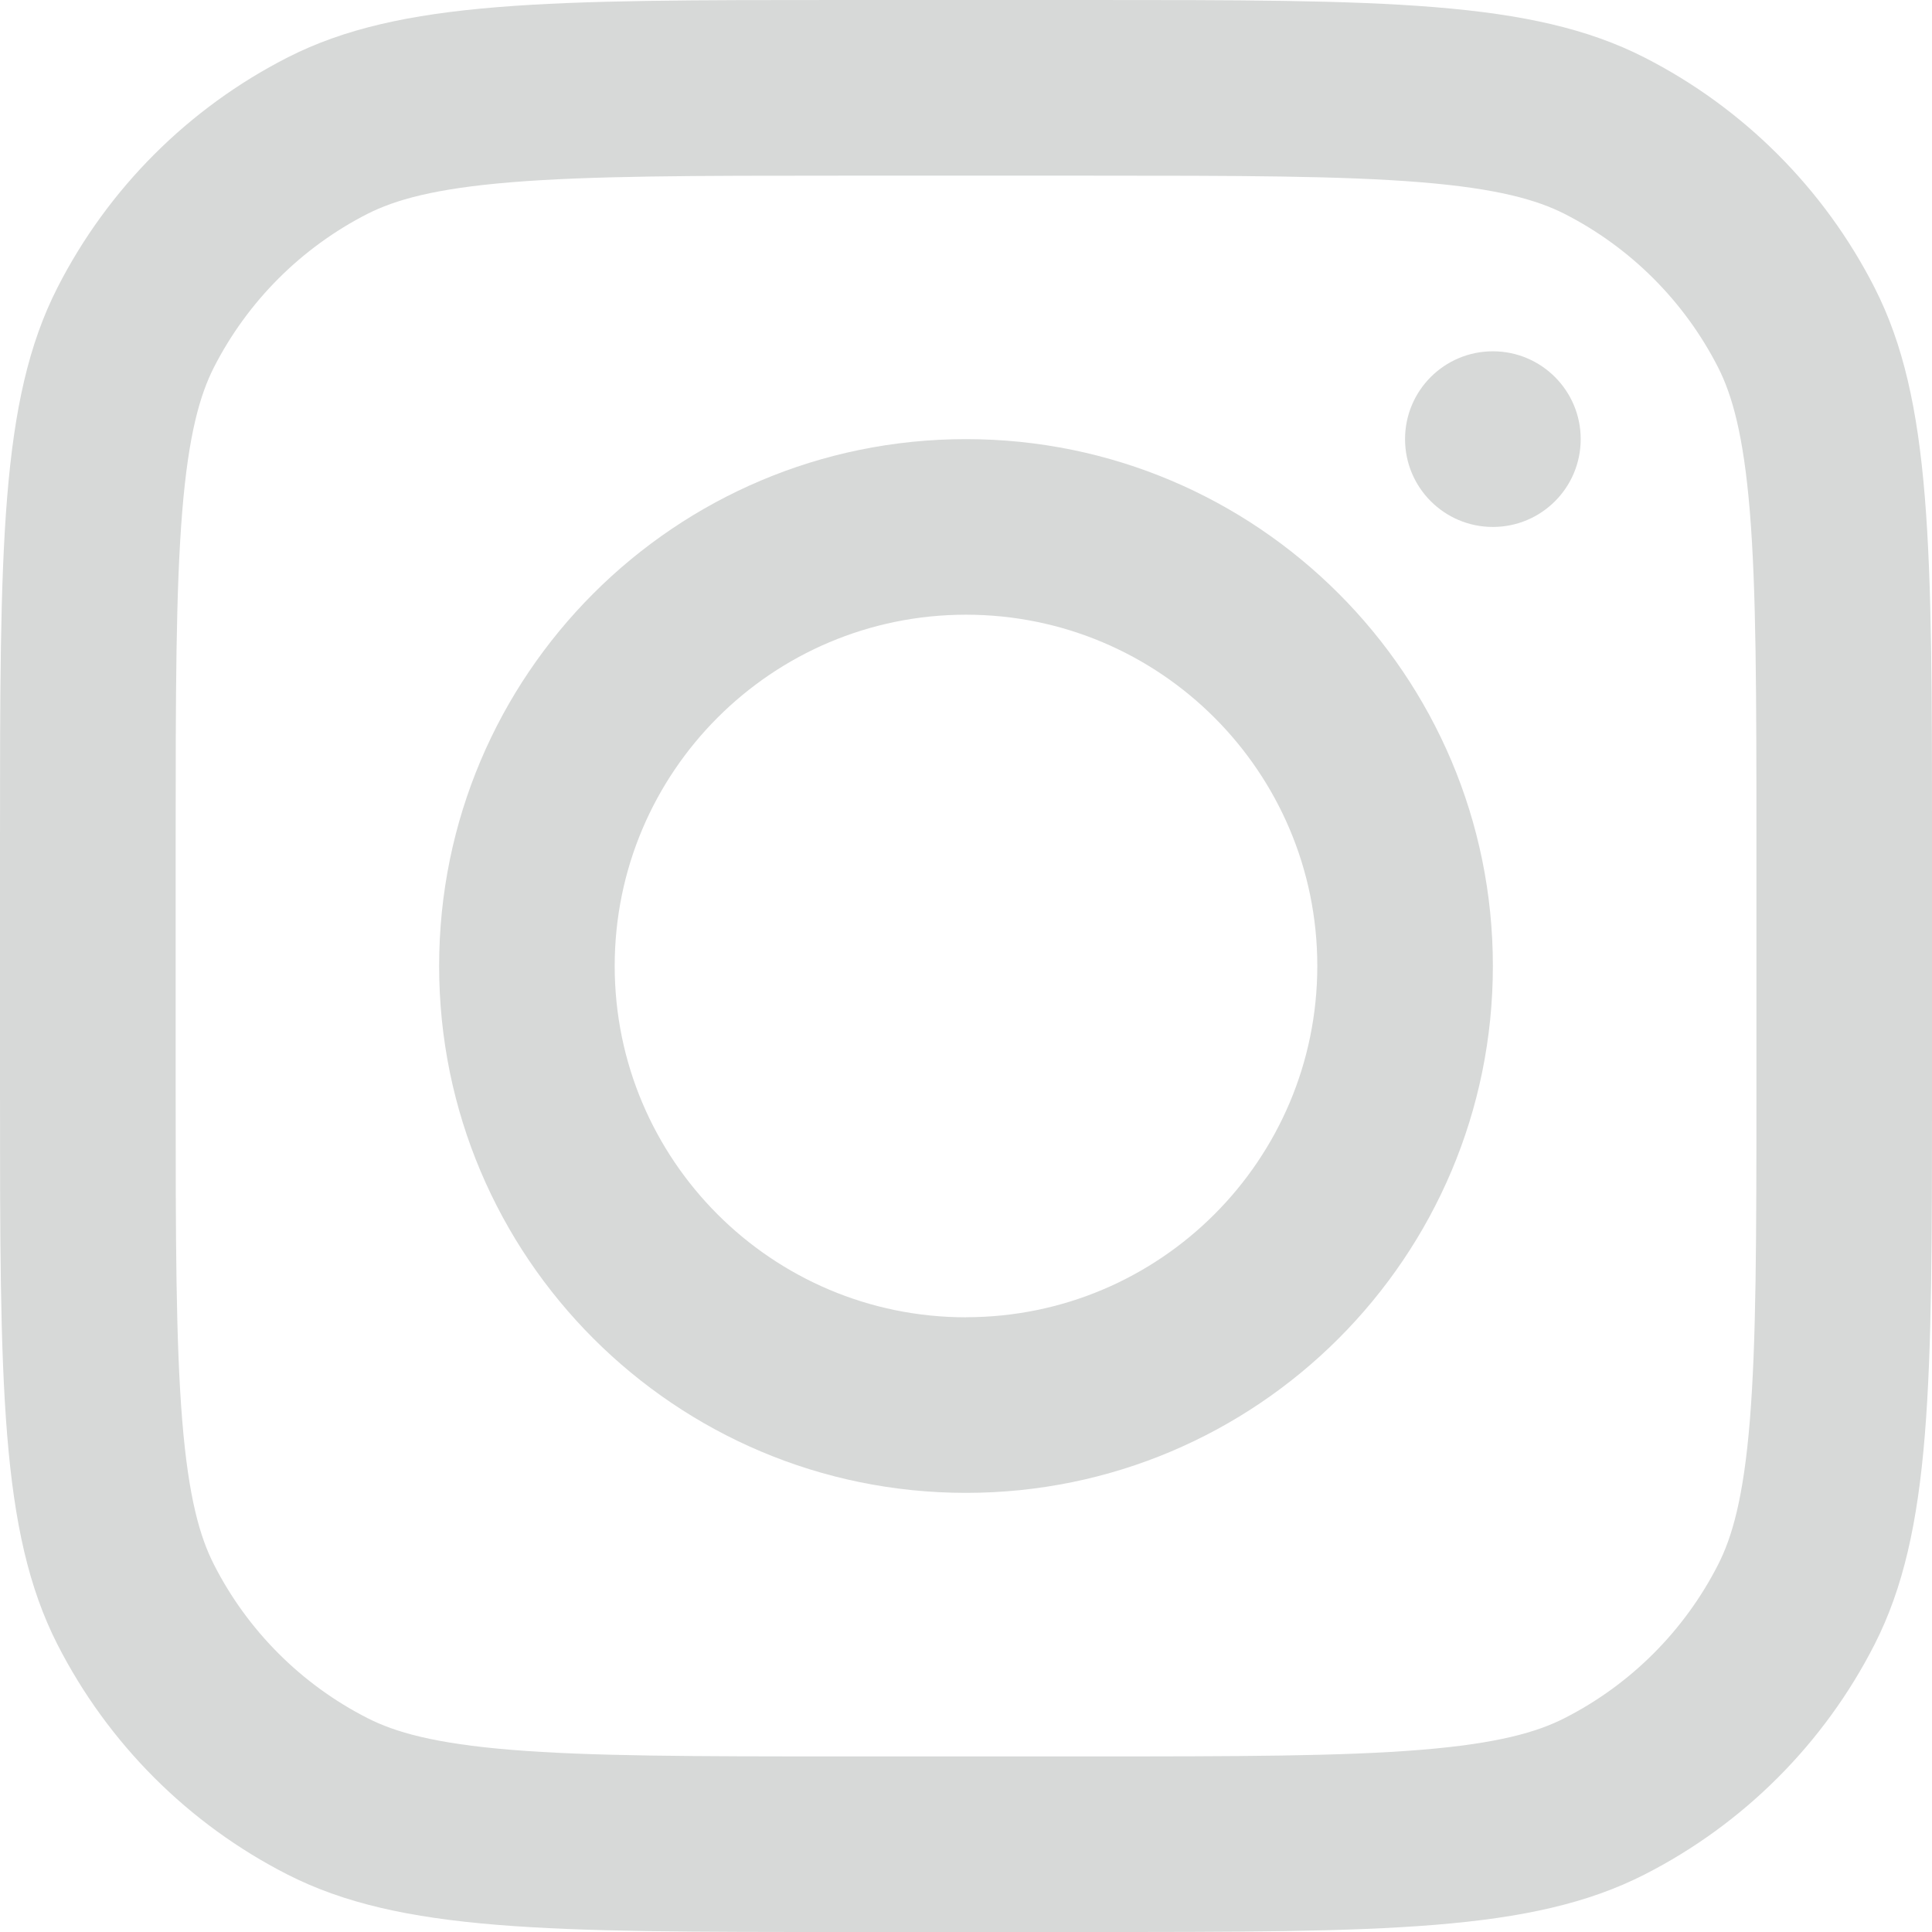
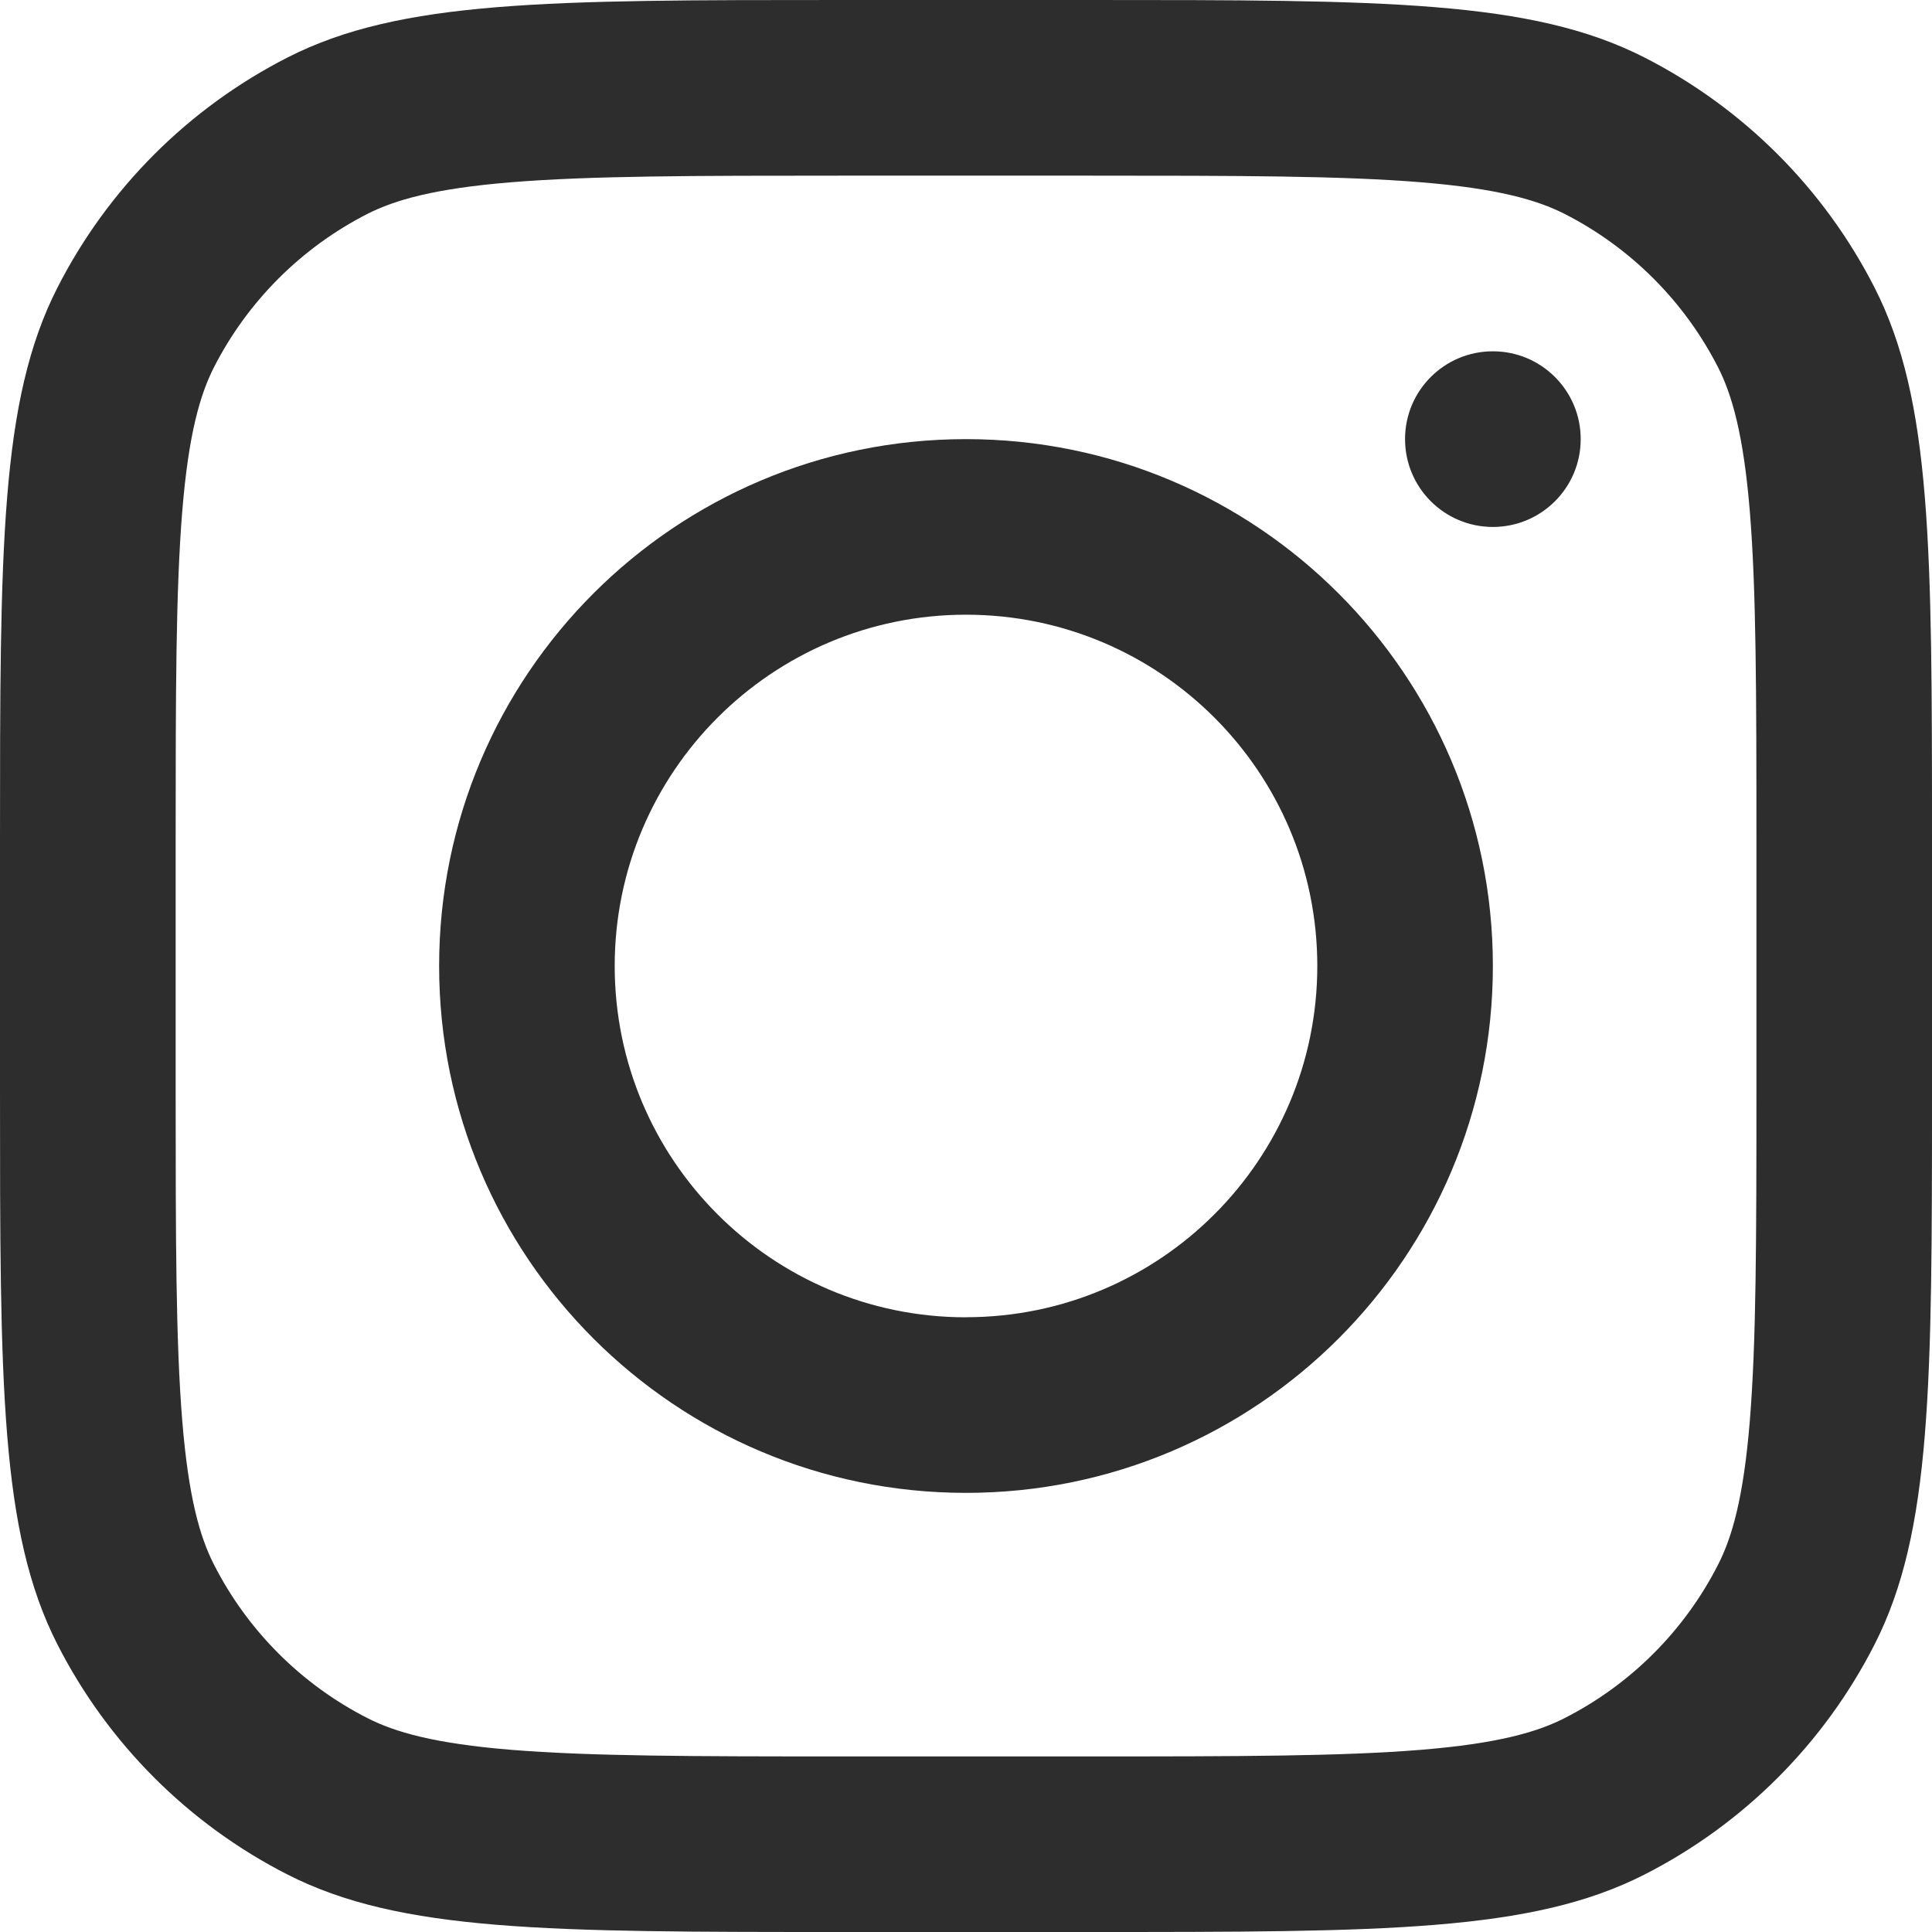
<svg xmlns="http://www.w3.org/2000/svg" width="800px" height="800px" viewBox="0 0 24 24" fill="none" version="1.1" id="svg8">
  <defs id="defs12" />
-   <path fill-rule="evenodd" clip-rule="evenodd" d="m 12,18.545 c 3.615,0 6.545,-2.931 6.545,-6.545 0,-3.615 -2.931,-6.545 -6.545,-6.545 -3.615,0 -6.545,2.93 -6.545,6.545 0,3.615 2.93,6.545 6.545,6.545 z m 0,-2.182 c 2.41,0 4.364,-1.954 4.364,-4.364 C 16.364,9.59 14.41,7.636 12,7.636 9.59,7.636 7.636,9.59 7.636,12 c 0,2.41 1.954,4.364 4.364,4.364 z" fill="#0f0f0f" id="path2" style="stroke-width:1.091;fill:#d7d9d8;fill-opacity:1" />
-   <path d="m 18.545,4.364 c -0.603,0 -1.091,0.488 -1.091,1.091 0,0.602 0.488,1.091 1.091,1.091 0.603,0 1.091,-0.488 1.091,-1.091 0,-0.602 -0.488,-1.091 -1.091,-1.091 z" fill="#0f0f0f" id="path4" style="stroke-width:1.091;fill:#d7d9d8;fill-opacity:1" />
-   <path fill-rule="evenodd" clip-rule="evenodd" d="M 0.713,3.574 C 0,4.974 0,6.807 0,10.473 v 3.055 c 0,3.666 0,5.499 0.713,6.899 0.628,1.232 1.629,2.233 2.86,2.86 C 4.974,24 6.807,24 10.473,24 h 3.055 c 3.666,0 5.499,0 6.899,-0.713 1.232,-0.627 2.233,-1.629 2.86,-2.86 C 24,19.026 24,17.193 24,13.527 V 10.473 C 24,6.807 24,4.974 23.287,3.574 22.659,2.342 21.658,1.341 20.426,0.713 19.026,0 17.193,0 13.527,0 H 10.473 C 6.807,0 4.974,0 3.574,0.713 2.342,1.341 1.341,2.342 0.713,3.574 Z M 13.527,2.182 h -3.055 c -1.869,0 -3.139,0.002 -4.121,0.082 C 5.395,2.342 4.906,2.484 4.564,2.657 3.743,3.076 3.076,3.743 2.657,4.564 2.484,4.906 2.342,5.395 2.264,6.351 2.184,7.333 2.182,8.604 2.182,10.473 v 3.055 c 0,1.869 0.002,3.139 0.082,4.121 0.078,0.957 0.22,1.446 0.394,1.787 0.418,0.821 1.086,1.489 1.907,1.907 0.341,0.174 0.83,0.316 1.787,0.394 0.982,0.08 2.252,0.082 4.121,0.082 h 3.055 c 1.869,0 3.139,-0.002 4.121,-0.082 0.957,-0.078 1.446,-0.22 1.787,-0.394 0.821,-0.418 1.489,-1.086 1.907,-1.907 0.174,-0.341 0.316,-0.83 0.394,-1.787 0.08,-0.982 0.082,-2.252 0.082,-4.121 v -3.055 c 0,-1.869 -0.002,-3.139 -0.082,-4.121 C 21.658,5.395 21.516,4.906 21.343,4.564 20.924,3.743 20.257,3.076 19.436,2.657 19.094,2.484 18.605,2.342 17.649,2.264 16.667,2.184 15.396,2.182 13.527,2.182 Z" fill="#0f0f0f" id="path6" style="stroke-width:1.091;fill:#d7d9d8;fill-opacity:1" />
+   <path fill-rule="evenodd" clip-rule="evenodd" d="m 12,18.545 c 3.615,0 6.545,-2.931 6.545,-6.545 0,-3.615 -2.931,-6.545 -6.545,-6.545 -3.615,0 -6.545,2.93 -6.545,6.545 0,3.615 2.93,6.545 6.545,6.545 z m 0,-2.182 c 2.41,0 4.364,-1.954 4.364,-4.364 C 16.364,9.59 14.41,7.636 12,7.636 9.59,7.636 7.636,9.59 7.636,12 c 0,2.41 1.954,4.364 4.364,4.364 z" fill="#0f0f0f" id="path2" style="stroke-width:1.091;fill:#2d2d2d;fill-opacity:1" />
+   <path d="m 18.545,4.364 c -0.603,0 -1.091,0.488 -1.091,1.091 0,0.602 0.488,1.091 1.091,1.091 0.603,0 1.091,-0.488 1.091,-1.091 0,-0.602 -0.488,-1.091 -1.091,-1.091 z" fill="#0f0f0f" id="path4" style="stroke-width:1.091;fill:#2d2d2d;fill-opacity:1" />
+   <path fill-rule="evenodd" clip-rule="evenodd" d="M 0.713,3.574 C 0,4.974 0,6.807 0,10.473 v 3.055 c 0,3.666 0,5.499 0.713,6.899 0.628,1.232 1.629,2.233 2.86,2.86 C 4.974,24 6.807,24 10.473,24 h 3.055 c 3.666,0 5.499,0 6.899,-0.713 1.232,-0.627 2.233,-1.629 2.86,-2.86 C 24,19.026 24,17.193 24,13.527 V 10.473 C 24,6.807 24,4.974 23.287,3.574 22.659,2.342 21.658,1.341 20.426,0.713 19.026,0 17.193,0 13.527,0 H 10.473 C 6.807,0 4.974,0 3.574,0.713 2.342,1.341 1.341,2.342 0.713,3.574 Z M 13.527,2.182 h -3.055 c -1.869,0 -3.139,0.002 -4.121,0.082 C 5.395,2.342 4.906,2.484 4.564,2.657 3.743,3.076 3.076,3.743 2.657,4.564 2.484,4.906 2.342,5.395 2.264,6.351 2.184,7.333 2.182,8.604 2.182,10.473 v 3.055 c 0,1.869 0.002,3.139 0.082,4.121 0.078,0.957 0.22,1.446 0.394,1.787 0.418,0.821 1.086,1.489 1.907,1.907 0.341,0.174 0.83,0.316 1.787,0.394 0.982,0.08 2.252,0.082 4.121,0.082 h 3.055 c 1.869,0 3.139,-0.002 4.121,-0.082 0.957,-0.078 1.446,-0.22 1.787,-0.394 0.821,-0.418 1.489,-1.086 1.907,-1.907 0.174,-0.341 0.316,-0.83 0.394,-1.787 0.08,-0.982 0.082,-2.252 0.082,-4.121 v -3.055 c 0,-1.869 -0.002,-3.139 -0.082,-4.121 C 21.658,5.395 21.516,4.906 21.343,4.564 20.924,3.743 20.257,3.076 19.436,2.657 19.094,2.484 18.605,2.342 17.649,2.264 16.667,2.184 15.396,2.182 13.527,2.182 Z" fill="#0f0f0f" id="path6" style="stroke-width:1.091;fill:#2d2d2d;fill-opacity:1" />
</svg>
